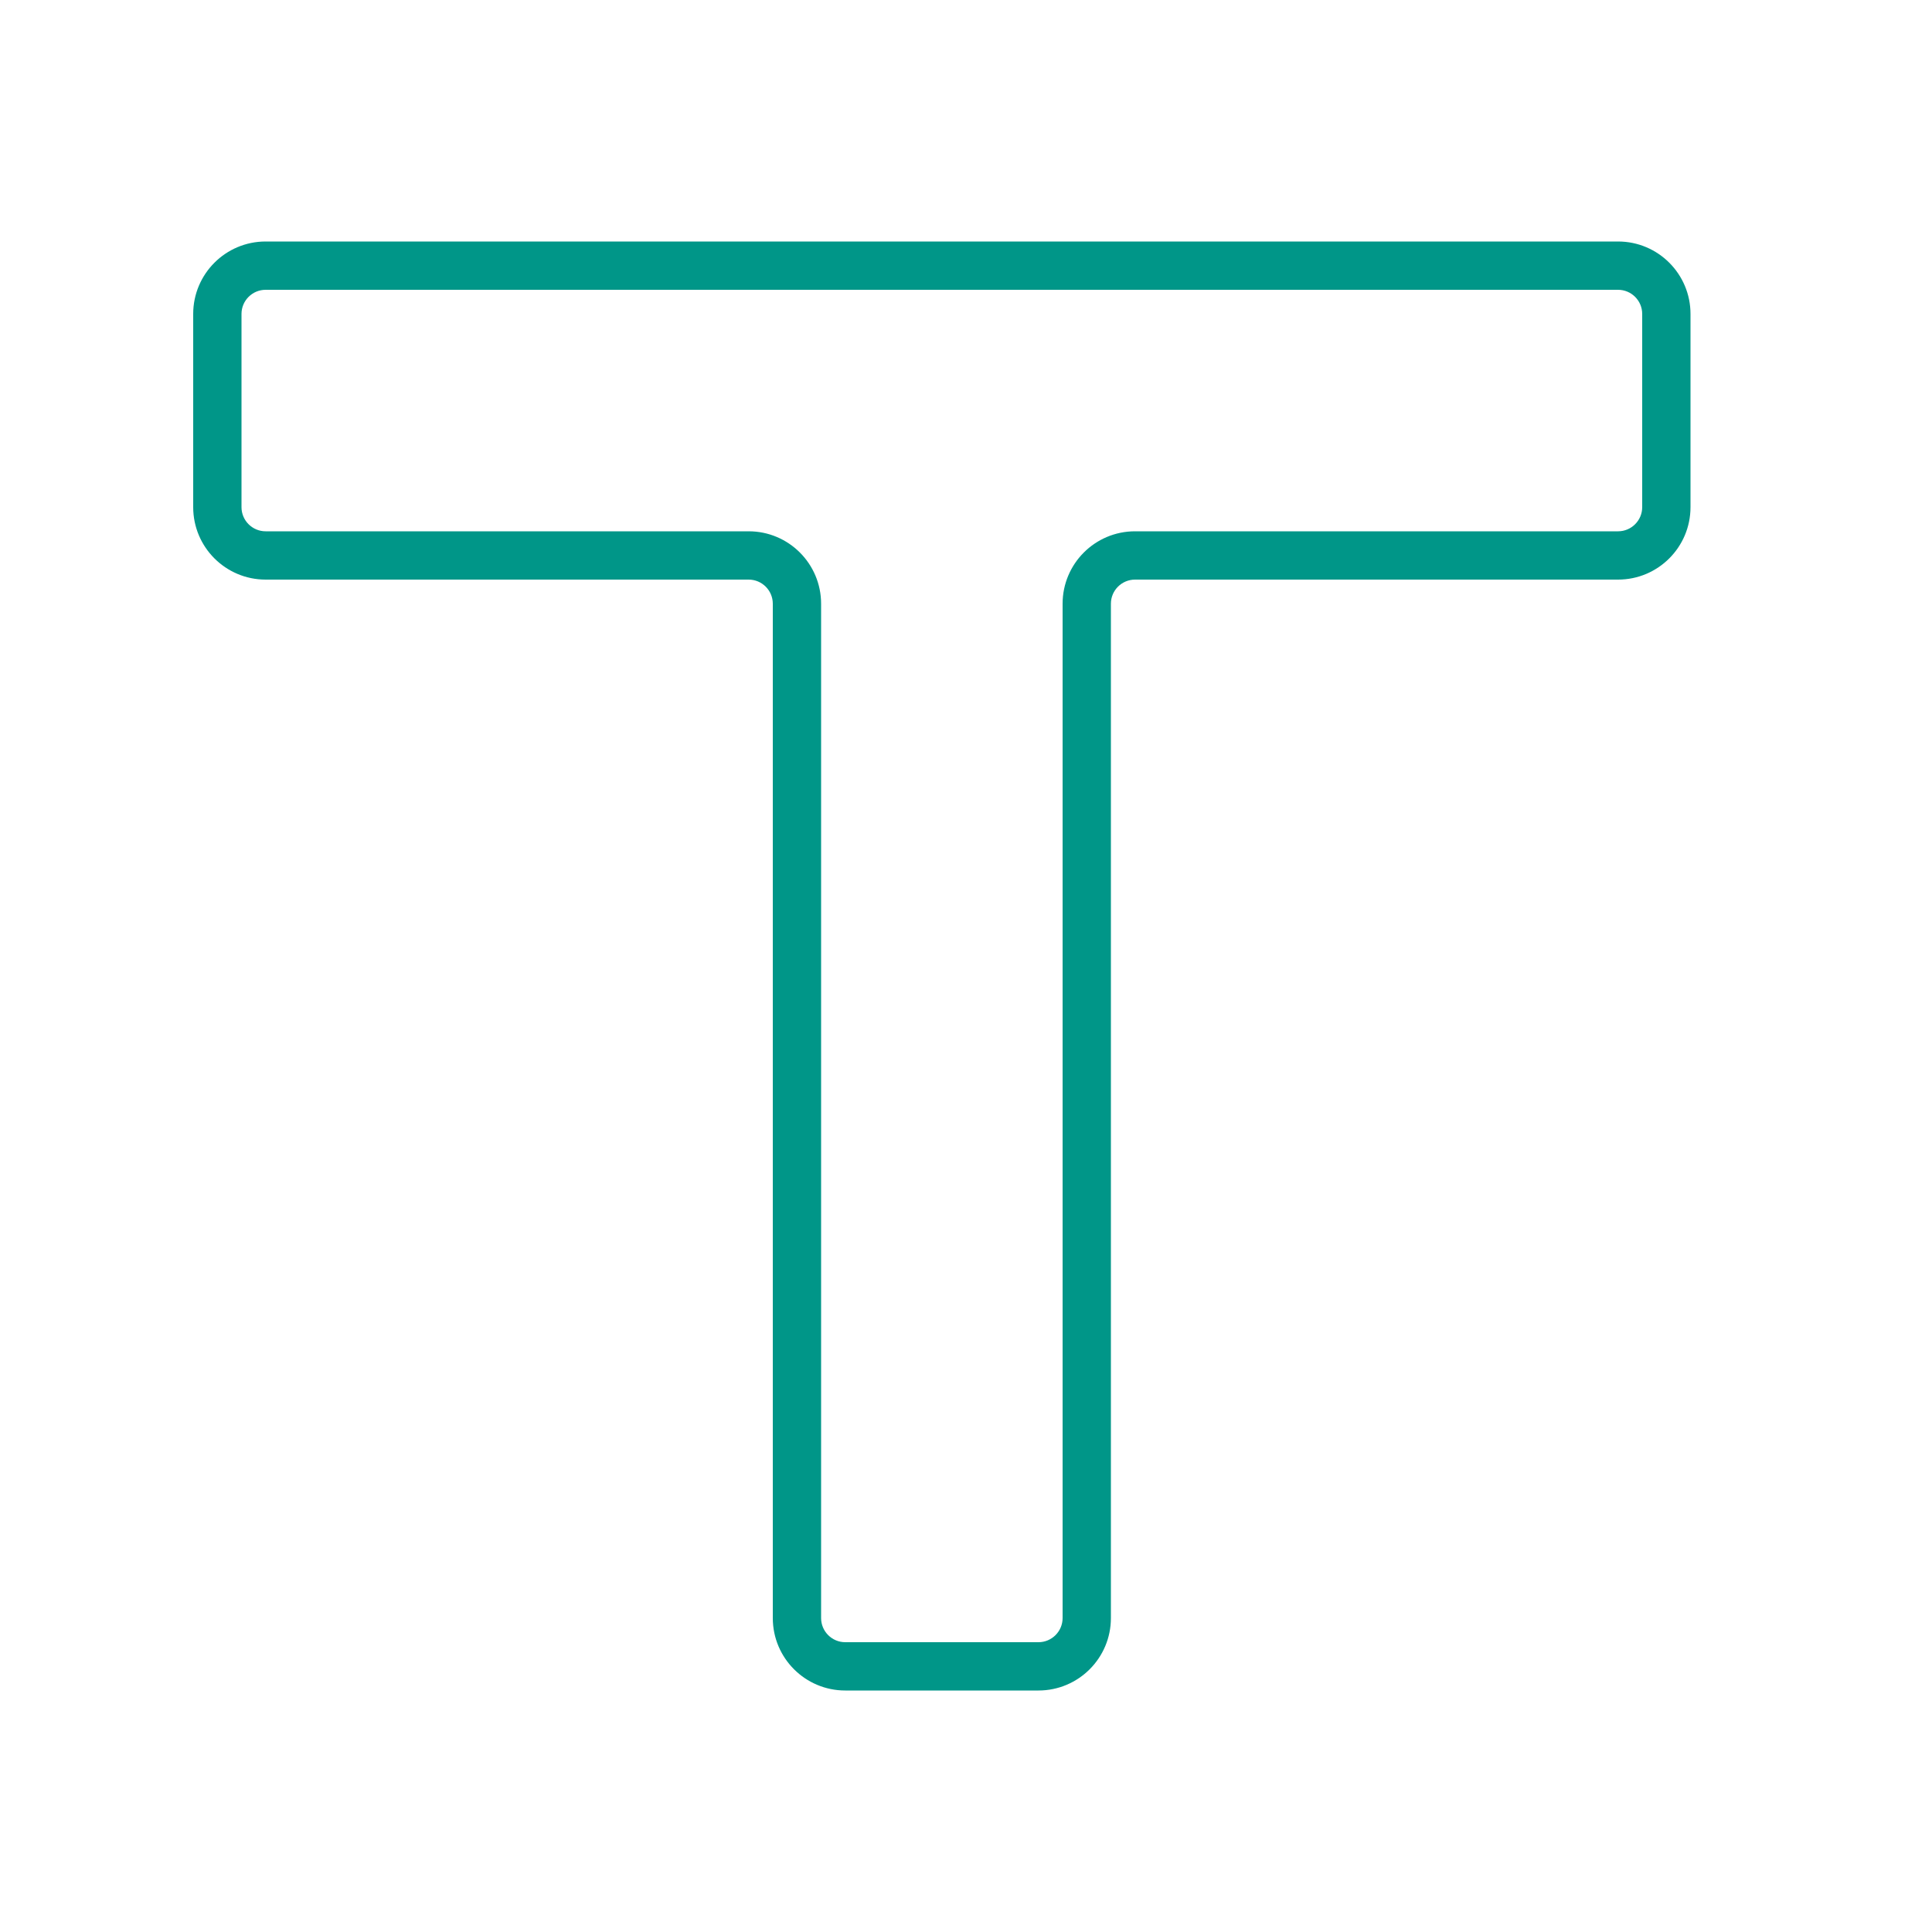
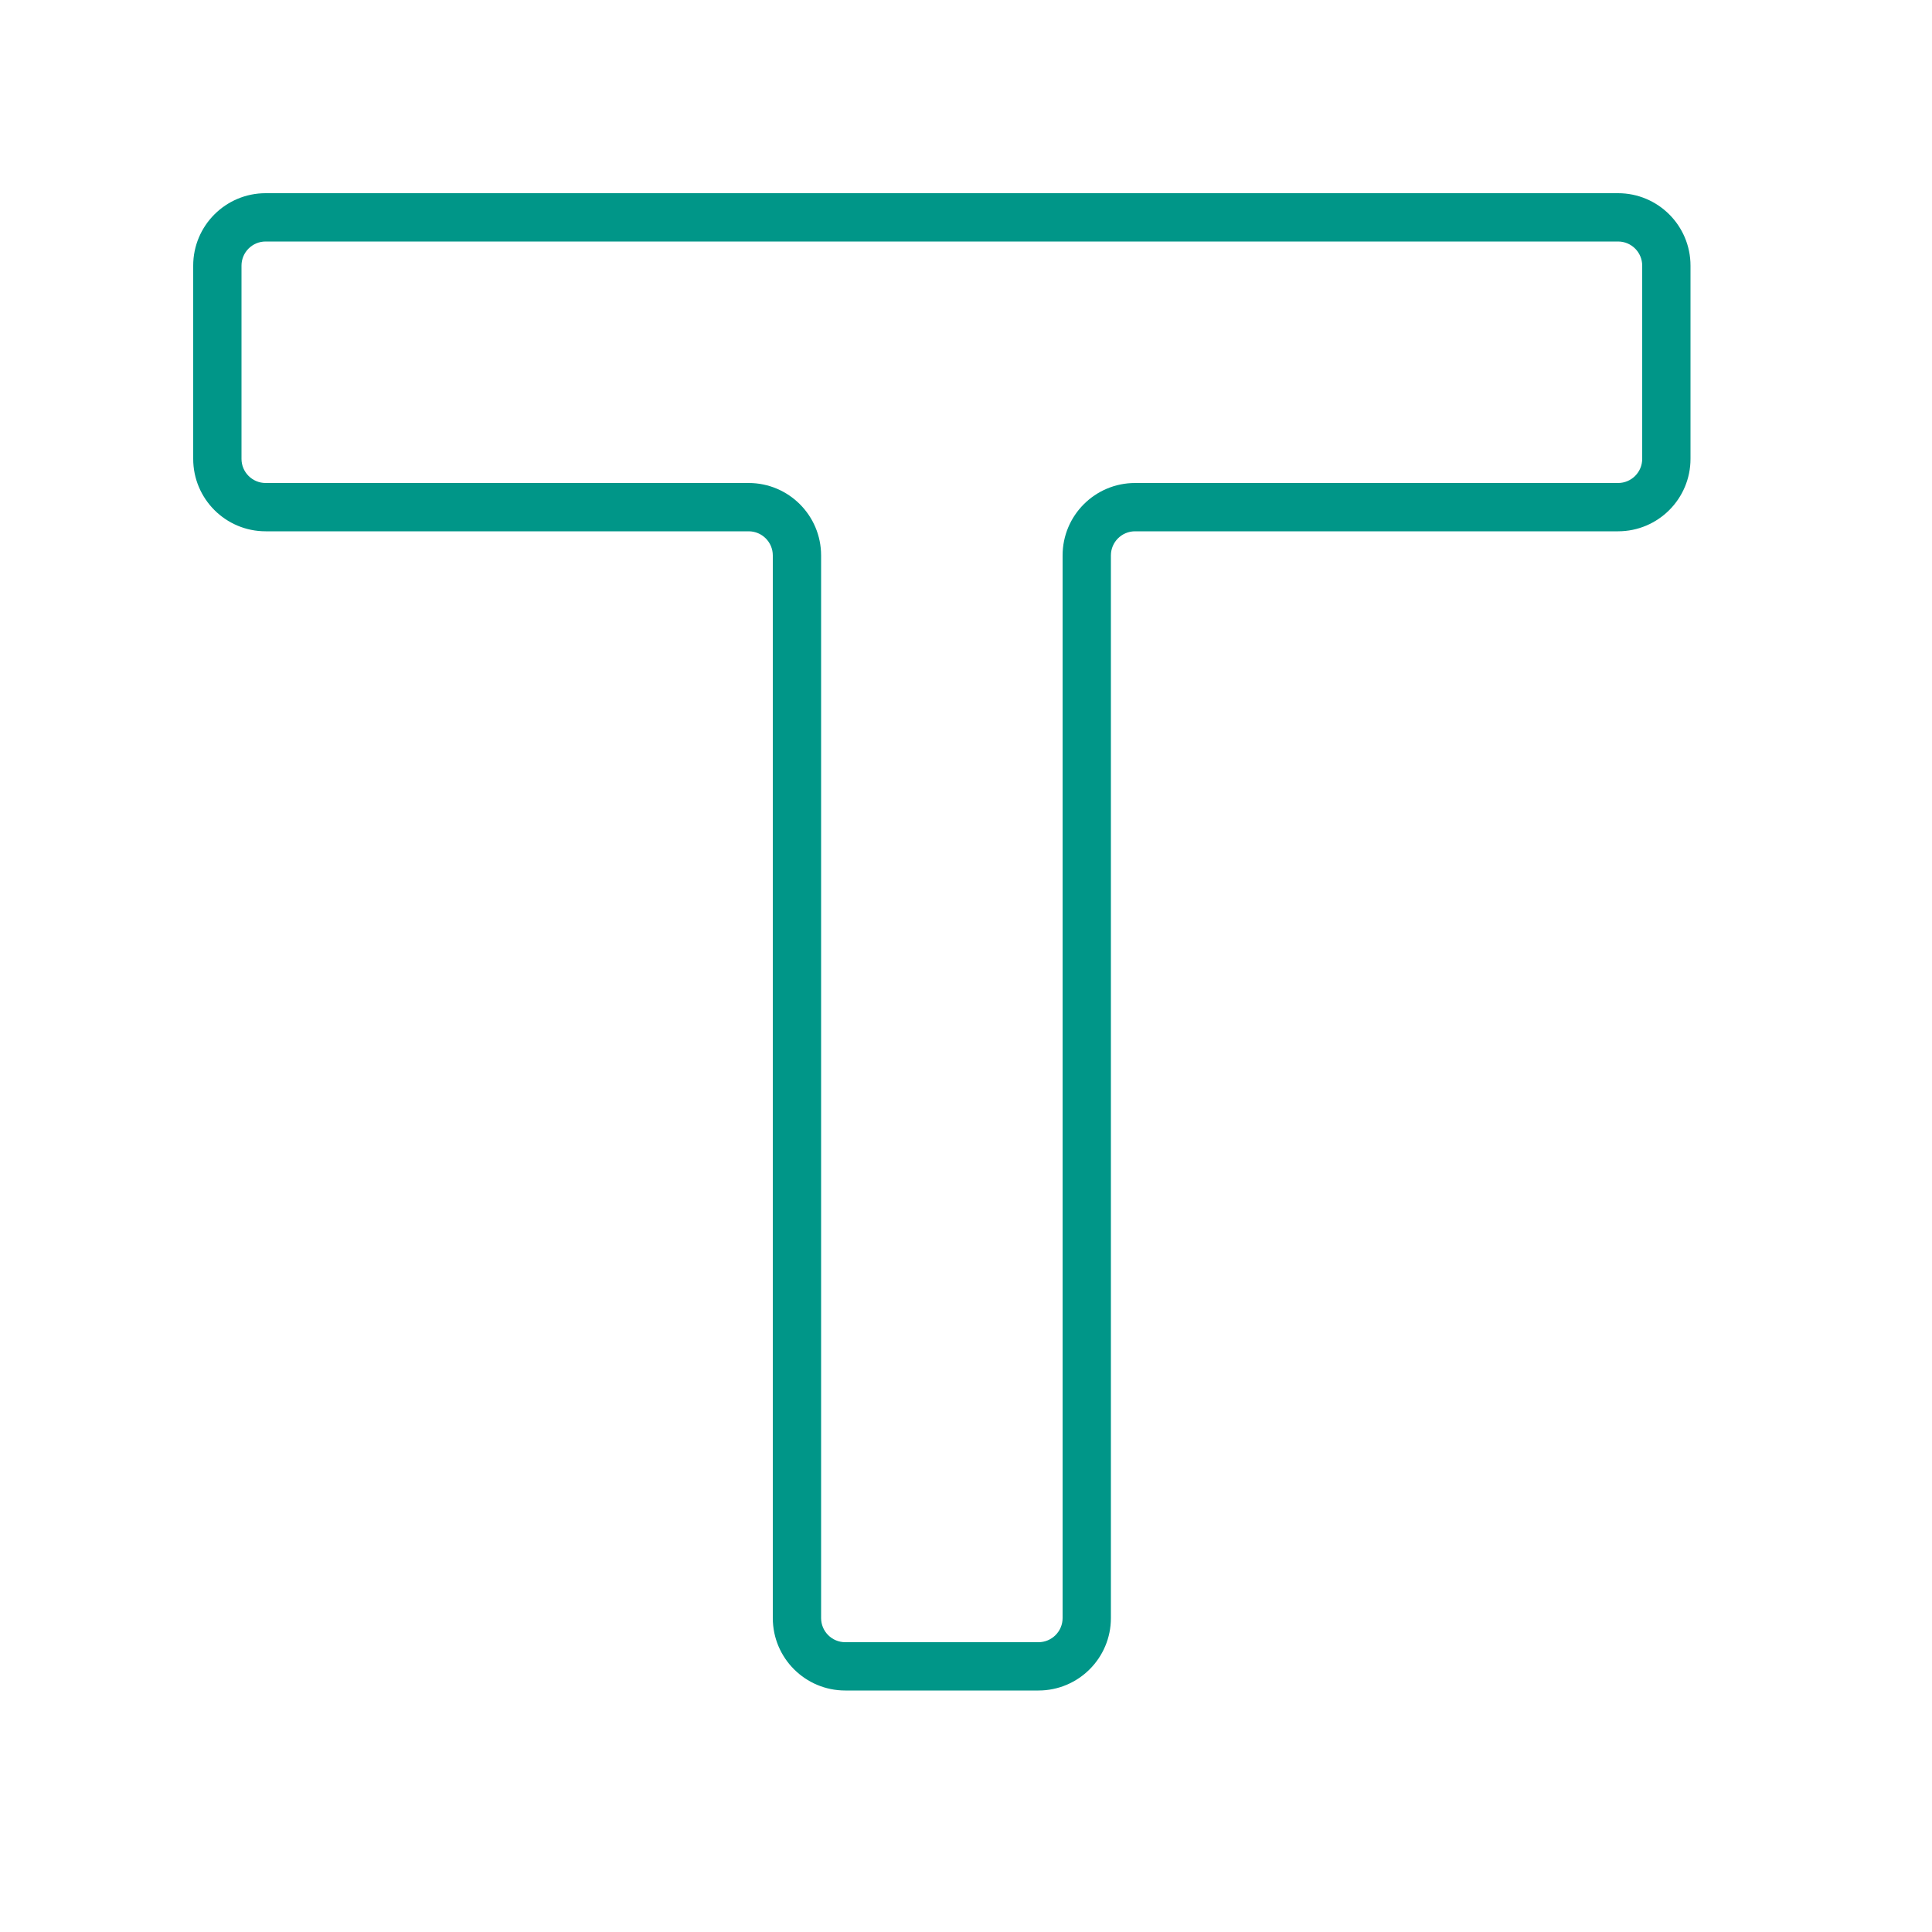
<svg xmlns="http://www.w3.org/2000/svg" viewBox="0 0 40 40">
-   <path d="M21.5,35h-4A1.5,1.5,0,0,1,16,33.5v-21a.5.5,0,0,0-.5-.5H5.5A1.5,1.5,0,0,1,4,10.5v-4A1.5,1.5,0,0,1,5.5,5h28A1.5,1.5,0,0,1,35,6.5v4A1.5,1.5,0,0,1,33.5,12h-10a.5.5,0,0,0-.5.5v21A1.5,1.5,0,0,1,21.5,35ZM5.5,6a.5.5,0,0,0-.5.5v4a.5.5,0,0,0,.5.5h10A1.5,1.5,0,0,1,17,12.5v21a.5.5,0,0,0,.5.5h4a.5.5,0,0,0,.5-.5v-21A1.5,1.5,0,0,1,23.5,11h10a.5.5,0,0,0,.5-.5v-4a.5.5,0,0,0-.5-.5Z" style="fill:#009688" />
+   <path d="M21.5,35h-4A1.5,1.5,0,0,1,16,33.5v-22a.5.5,0,0,0-.5-.5H5.5A1.5,1.5,0,0,1,4,9.5v-4A1.5,1.5,0,0,1,5.5,4h28A1.5,1.5,0,0,1,35,5.5v4A1.5,1.5,0,0,1,33.5,11h-10a.5.5,0,0,0-.5.5v22A1.5,1.5,0,0,1,21.5,35ZM5.5,5a.5.5,0,0,0-.5.5v4a.5.5,0,0,0,.5.5h10A1.5,1.5,0,0,1,17,11.5v22a.5.5,0,0,0,.5.5h4a.5.5,0,0,0,.5-.5v-22A1.5,1.5,0,0,1,23.5,10h10a.5.5,0,0,0,.5-.5v-4a.5.5,0,0,0-.5-.5Z" style="fill:#009688" />
</svg>
